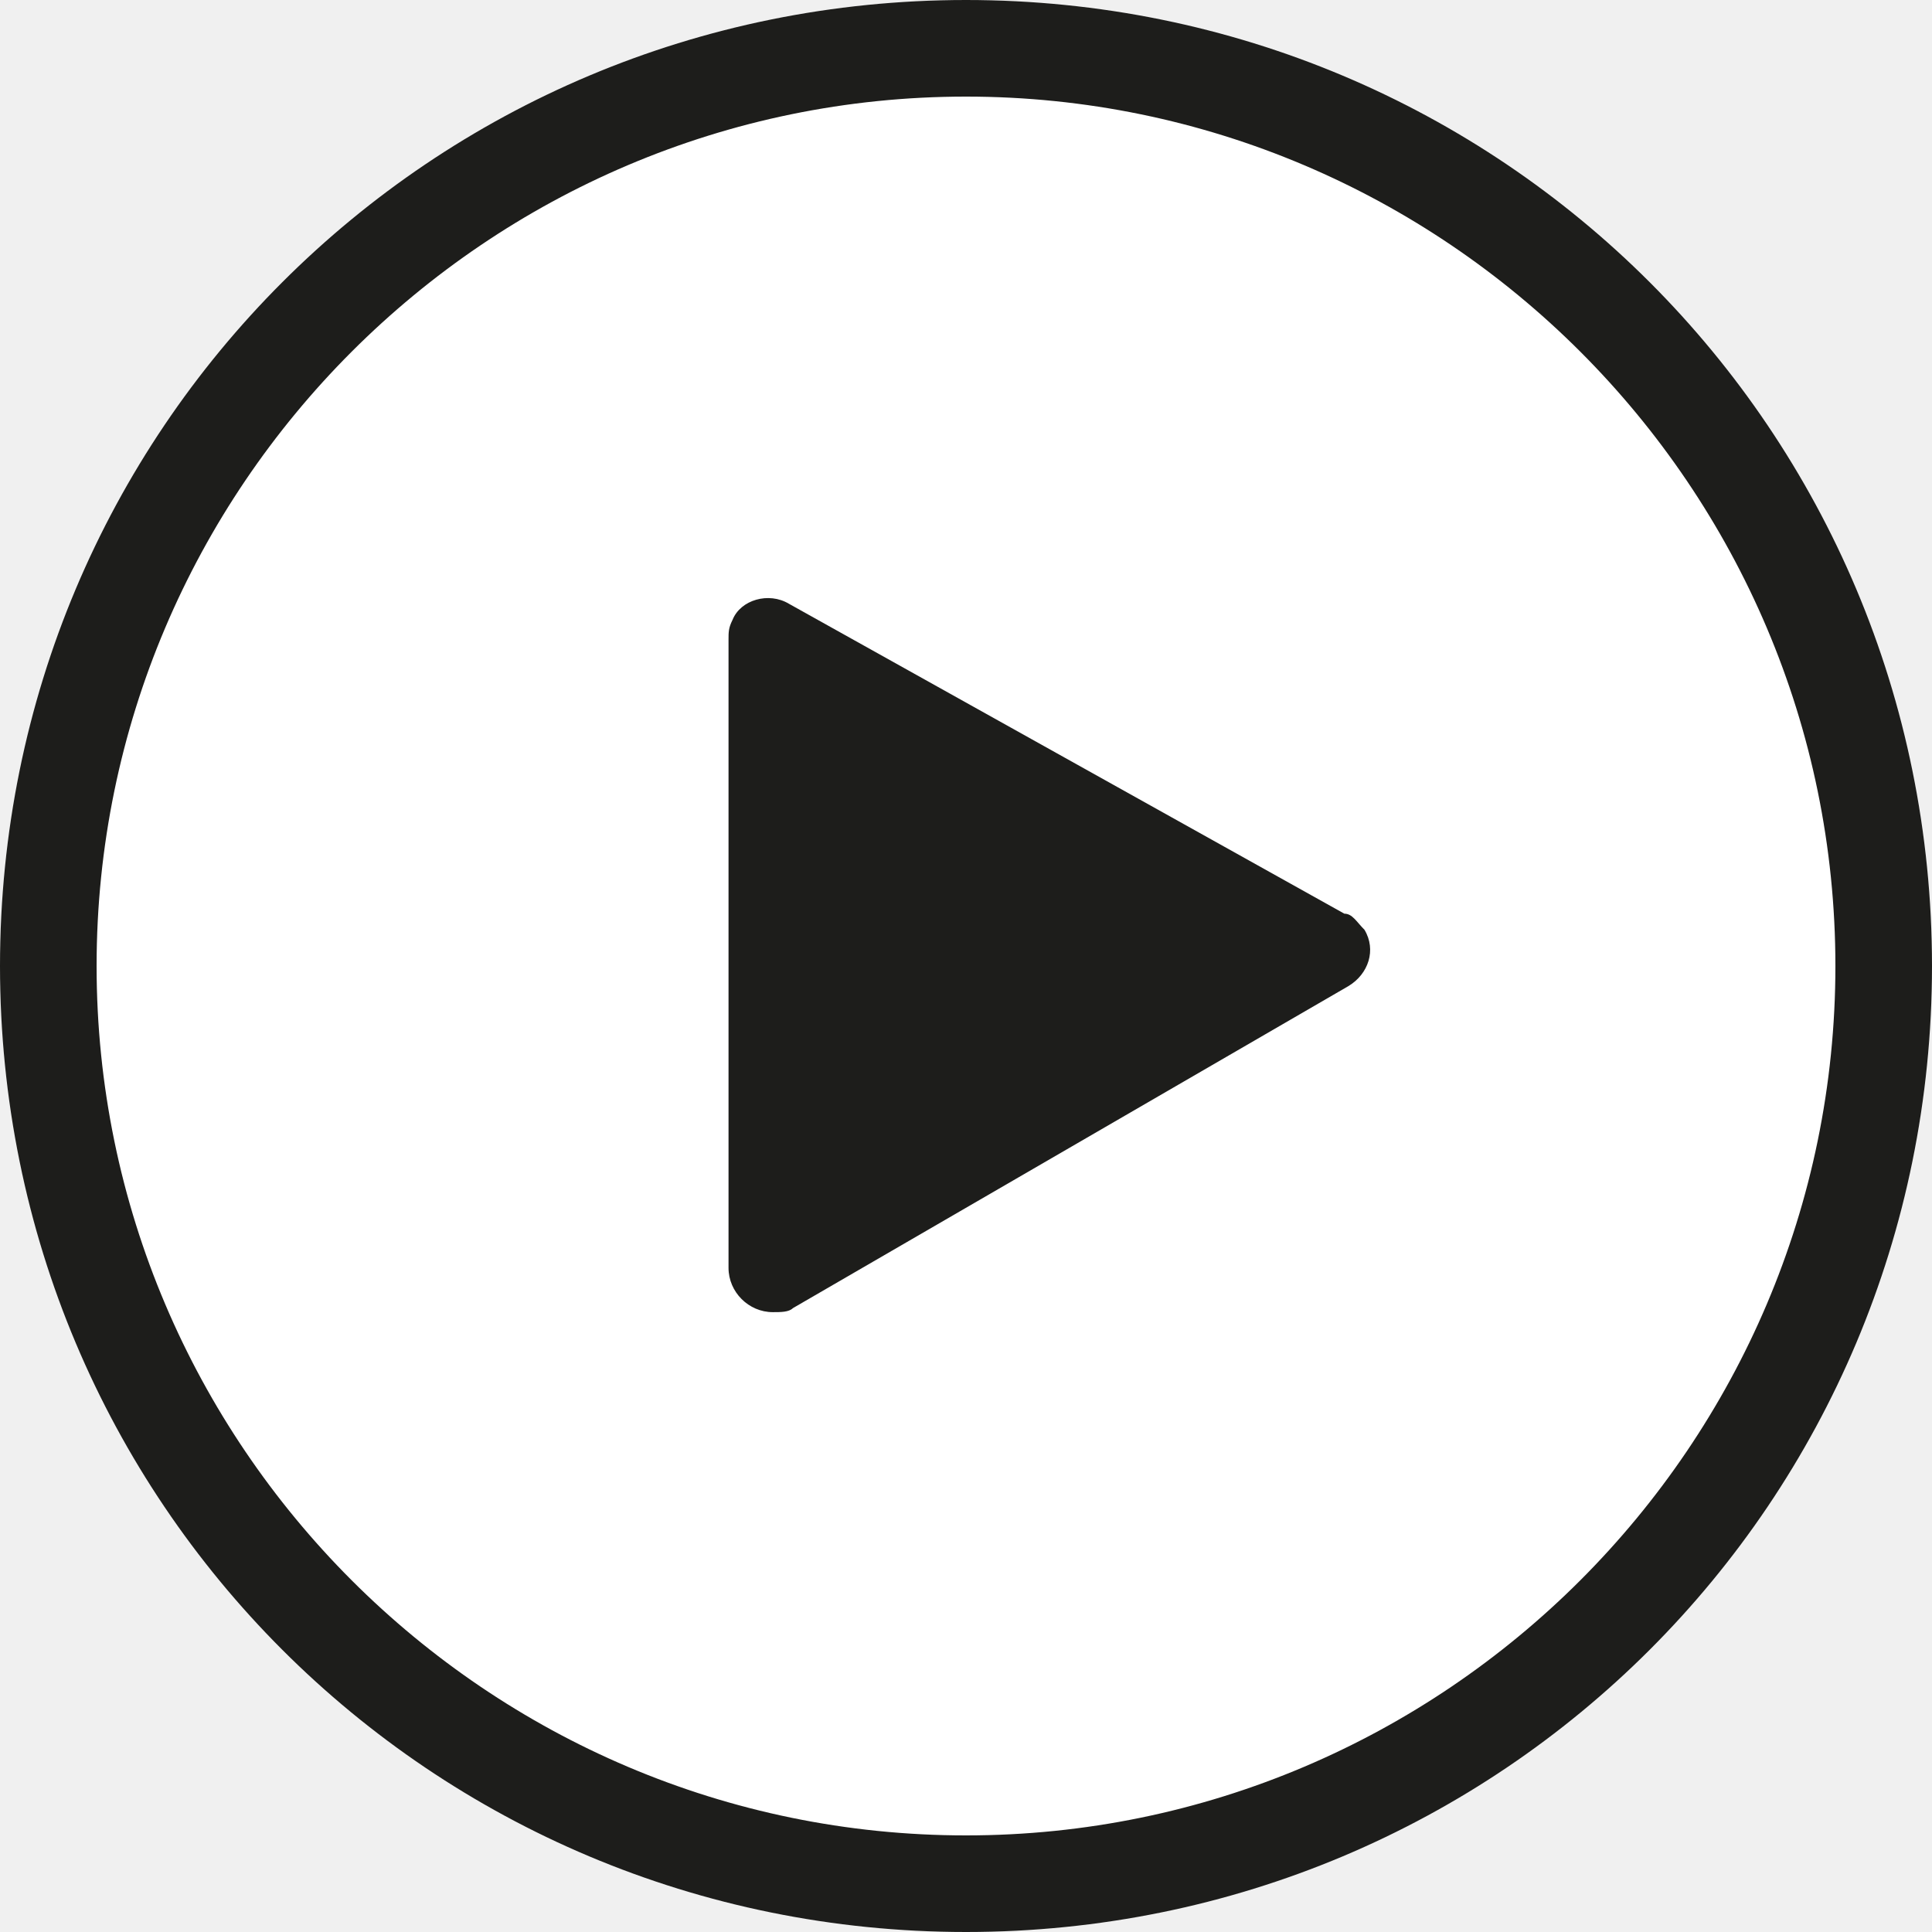
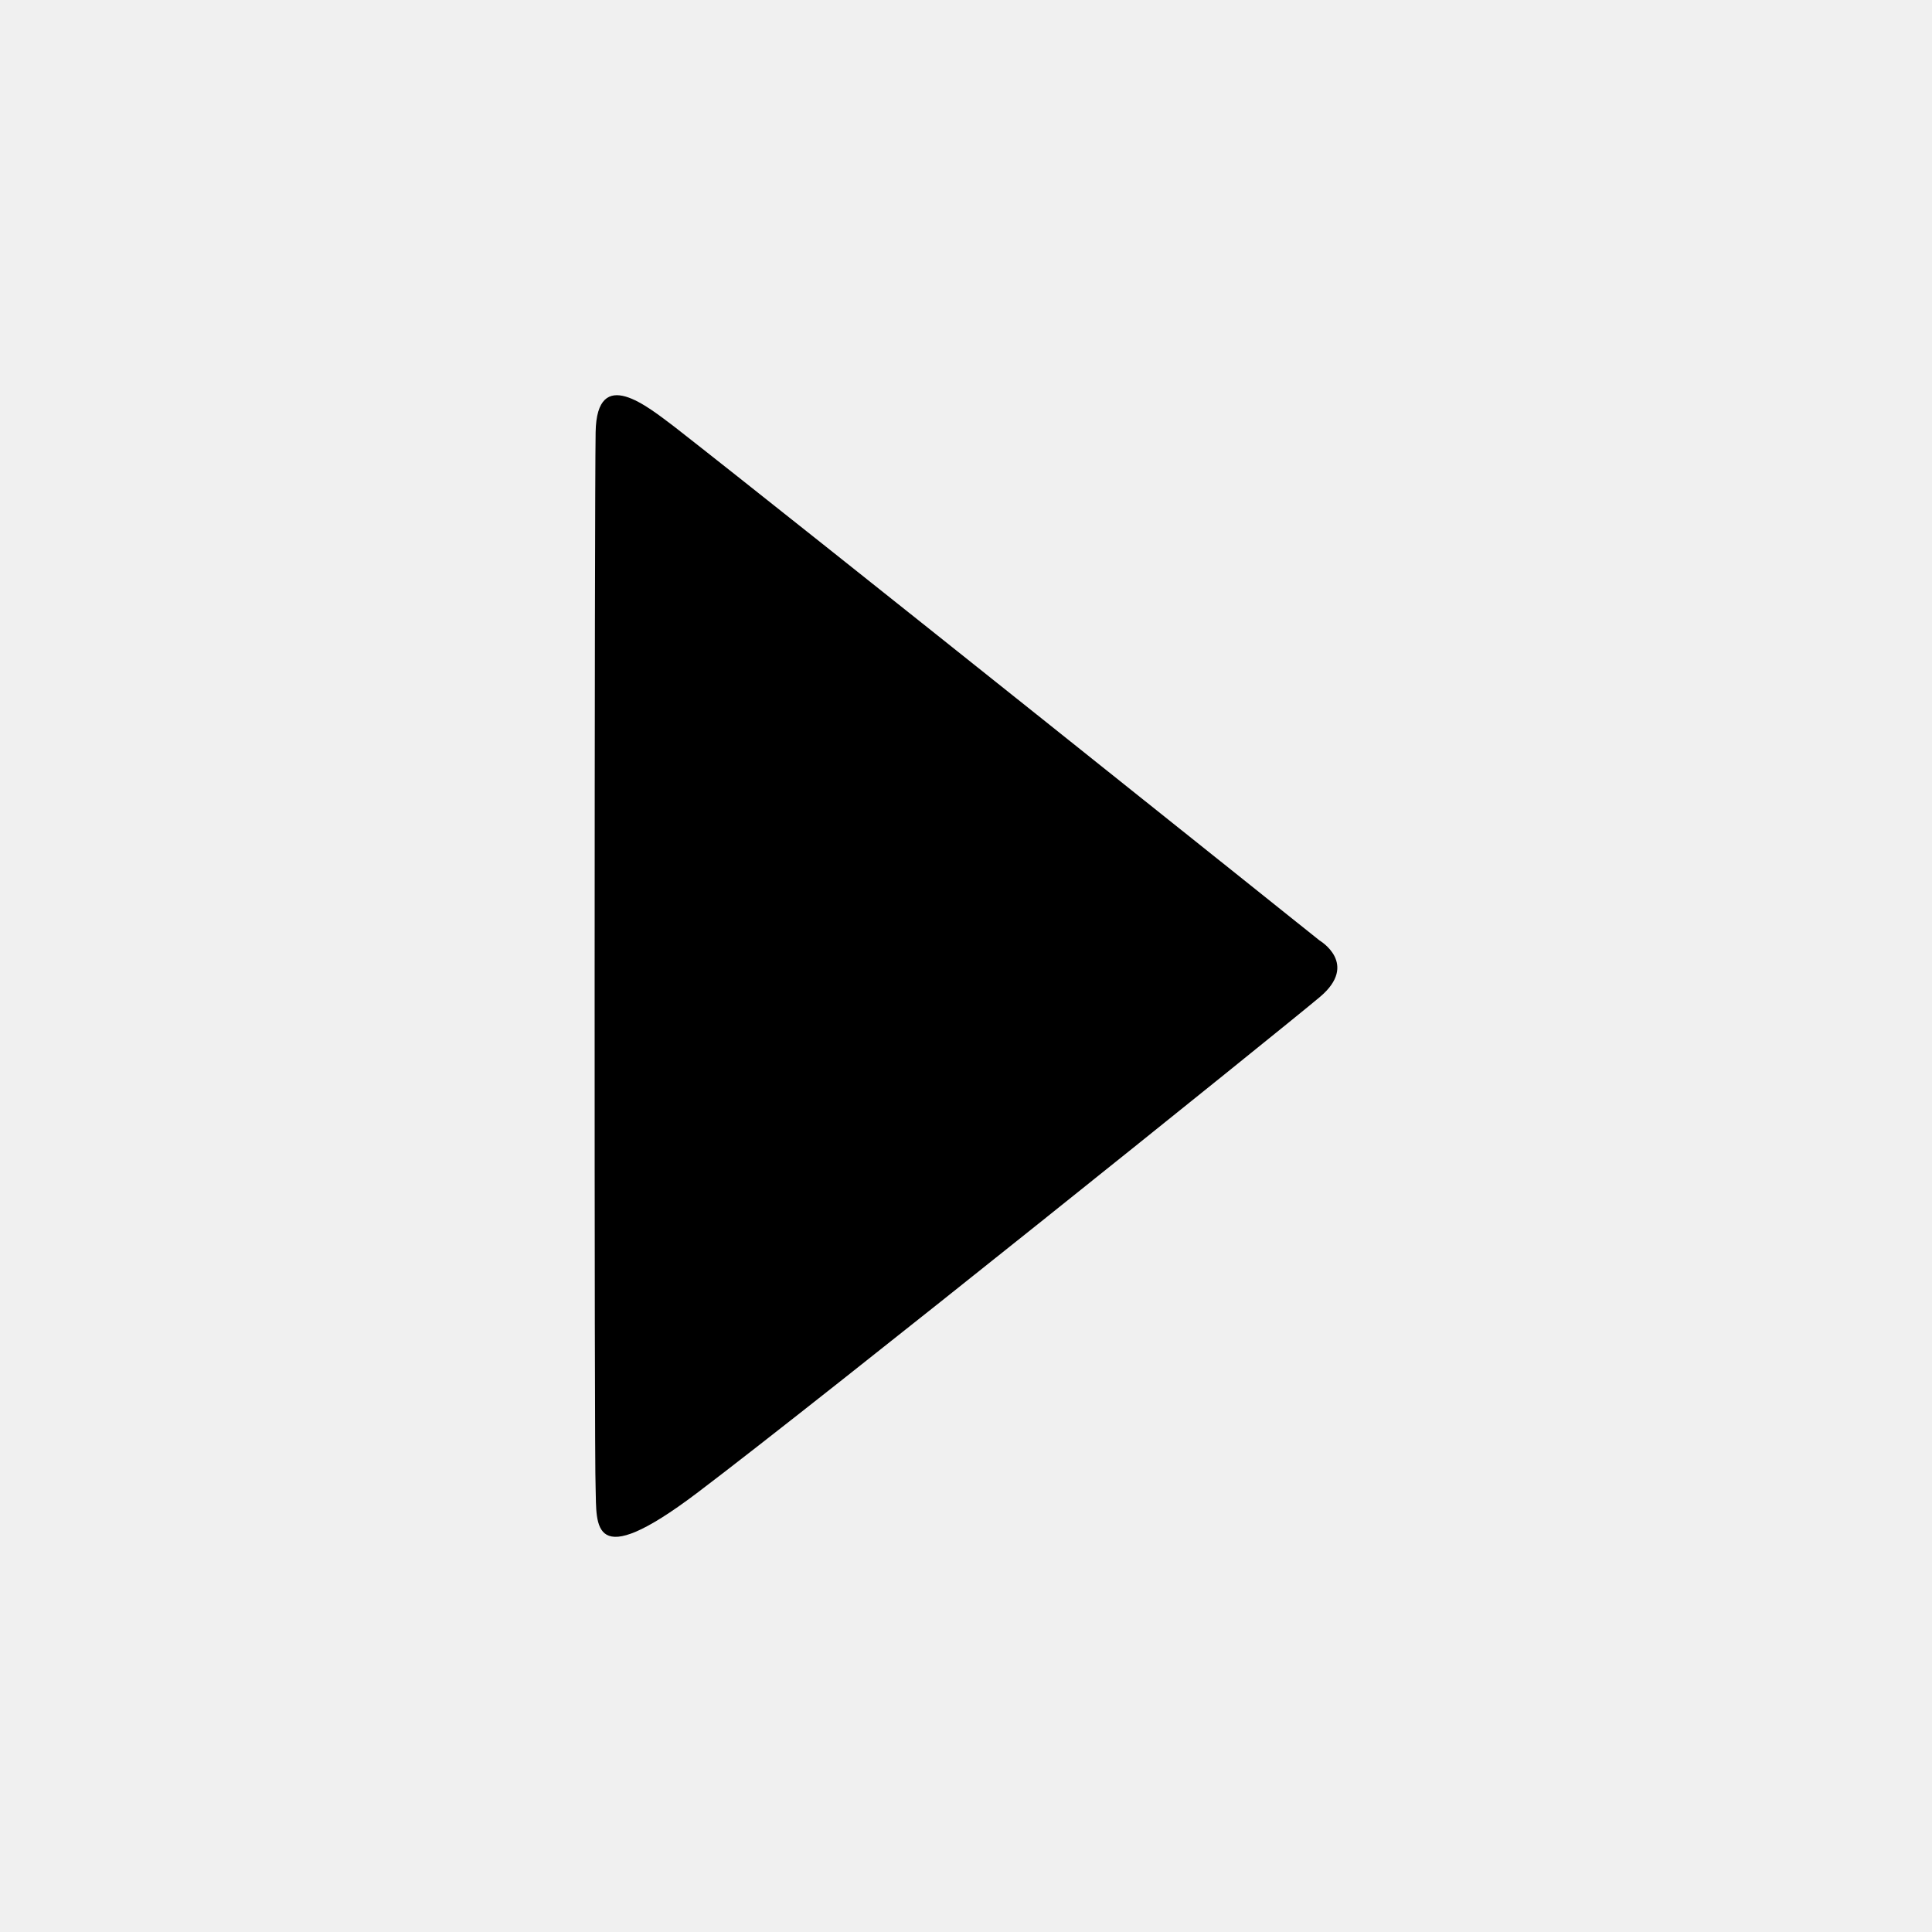
- <svg xmlns="http://www.w3.org/2000/svg" version="1.1" id="Ebene_1" x="0px" y="0px" viewBox="0 0 48 48" style="enable-background:new 0 0 48 48;" xml:space="preserve">
-   <style type="text/css">
- 	.st0{fill:#FFFFFF;}
- 	.st1{fill:#1D1D1B;}
- </style>
-   <circle class="st0" cx="24" cy="24" r="24" />
-   <path id="Pfad_672-2" class="st1" d="M24,0C10.7,0,0,10.7,0,24s10.7,24,24,24s24-10.7,24-24S37.3,0,24,0 M24,45.6  C12.1,45.6,2.4,35.9,2.4,24S12.1,2.4,24,2.4S45.6,12.1,45.6,24v0C45.6,35.9,35.9,45.6,24,45.6" />
-   <path id="Pfad_783-2" class="st1" d="M33.4,22.7L19.6,15c-0.5-0.3-1.2-0.1-1.4,0.4c-0.1,0.2-0.1,0.3-0.1,0.5l0,15.6  c0,0.6,0.5,1.1,1.1,1.1c0.2,0,0.4,0,0.5-0.1l13.8-8c0.5-0.3,0.7-0.9,0.4-1.4C33.7,22.9,33.6,22.7,33.4,22.7" />
+ <svg xmlns="http://www.w3.org/2000/svg" version="1.1" id="start-pfeil" x="0px" y="0px" width="44px" height="44px" viewBox="0 0 44 44" enable-background="new 0 0 44 44" xml:space="preserve">
+   <path id="arrow-37-icon_2_" fill="currentColor" d="M30.06,22.705c-0.898,0.756-11.287,9.106-14.19,11.3  c-2.429,1.835-2.279,0.729-2.305-0.113c-0.034-0.541-0.026-22.495,0-24.048s1.199-0.571,1.795-0.124  c2.74,2.138,14.692,11.699,14.692,11.699S30.958,21.949,30.06,22.705z" />
</svg>
